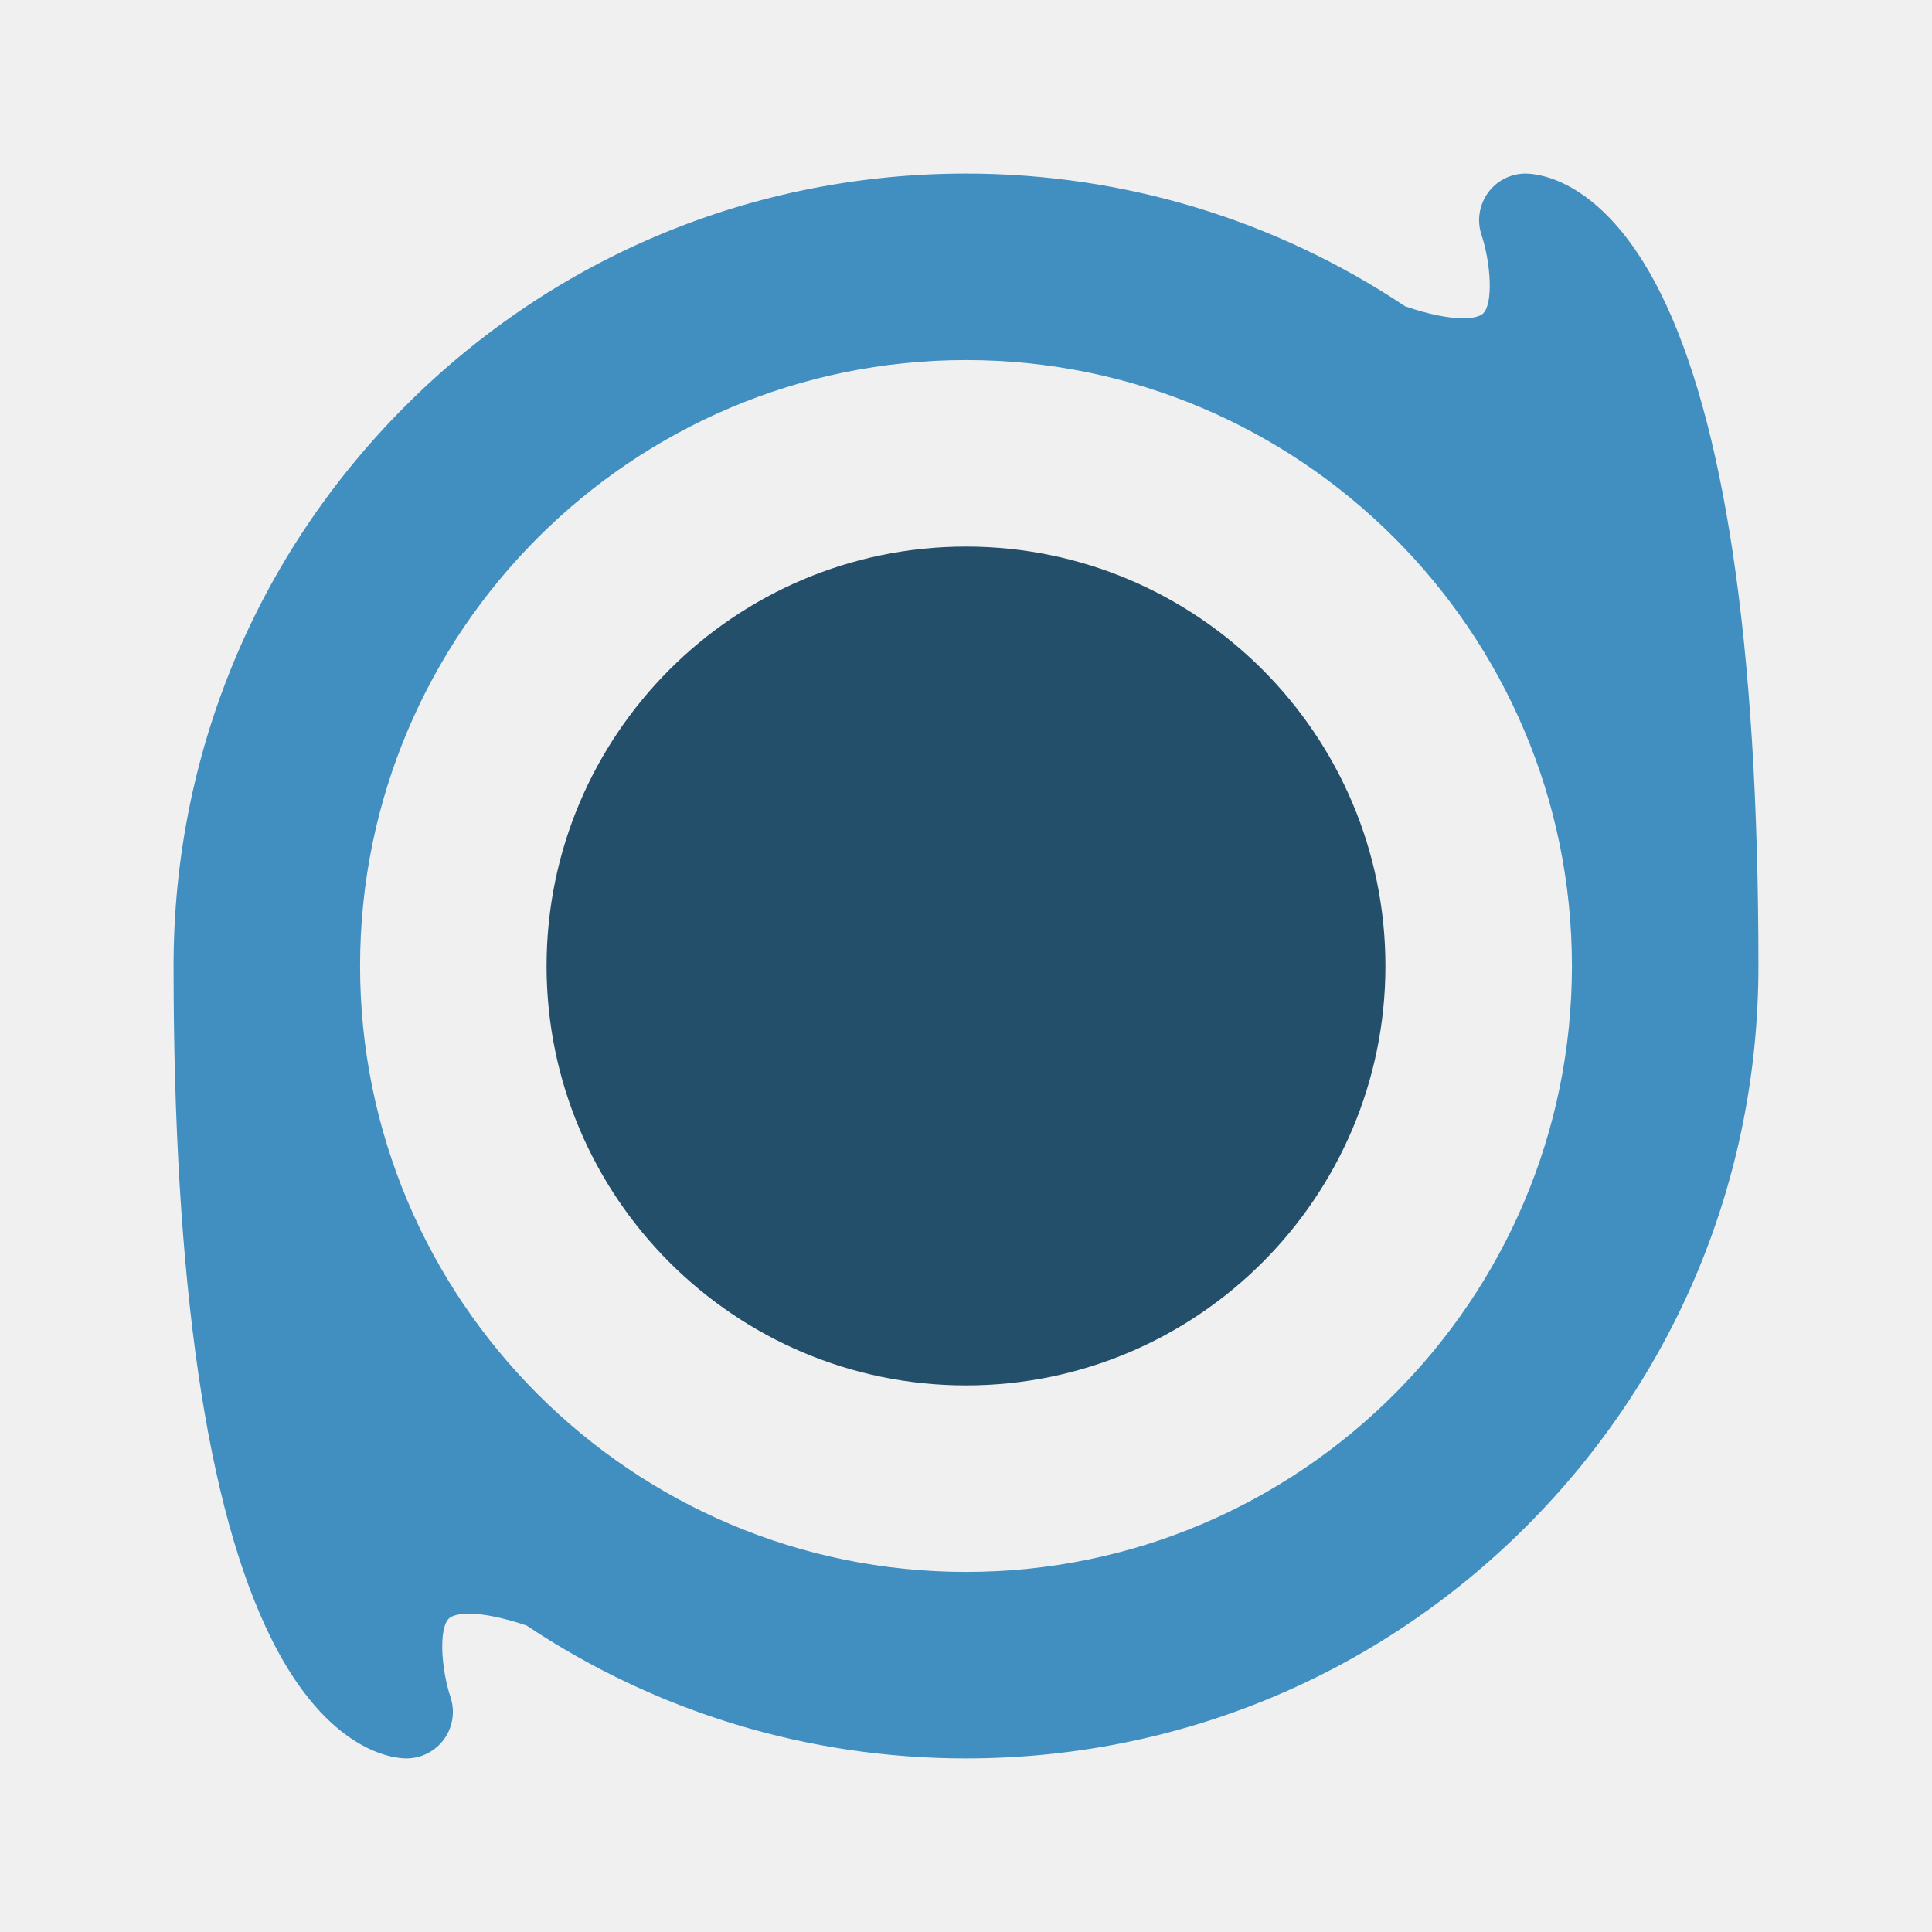
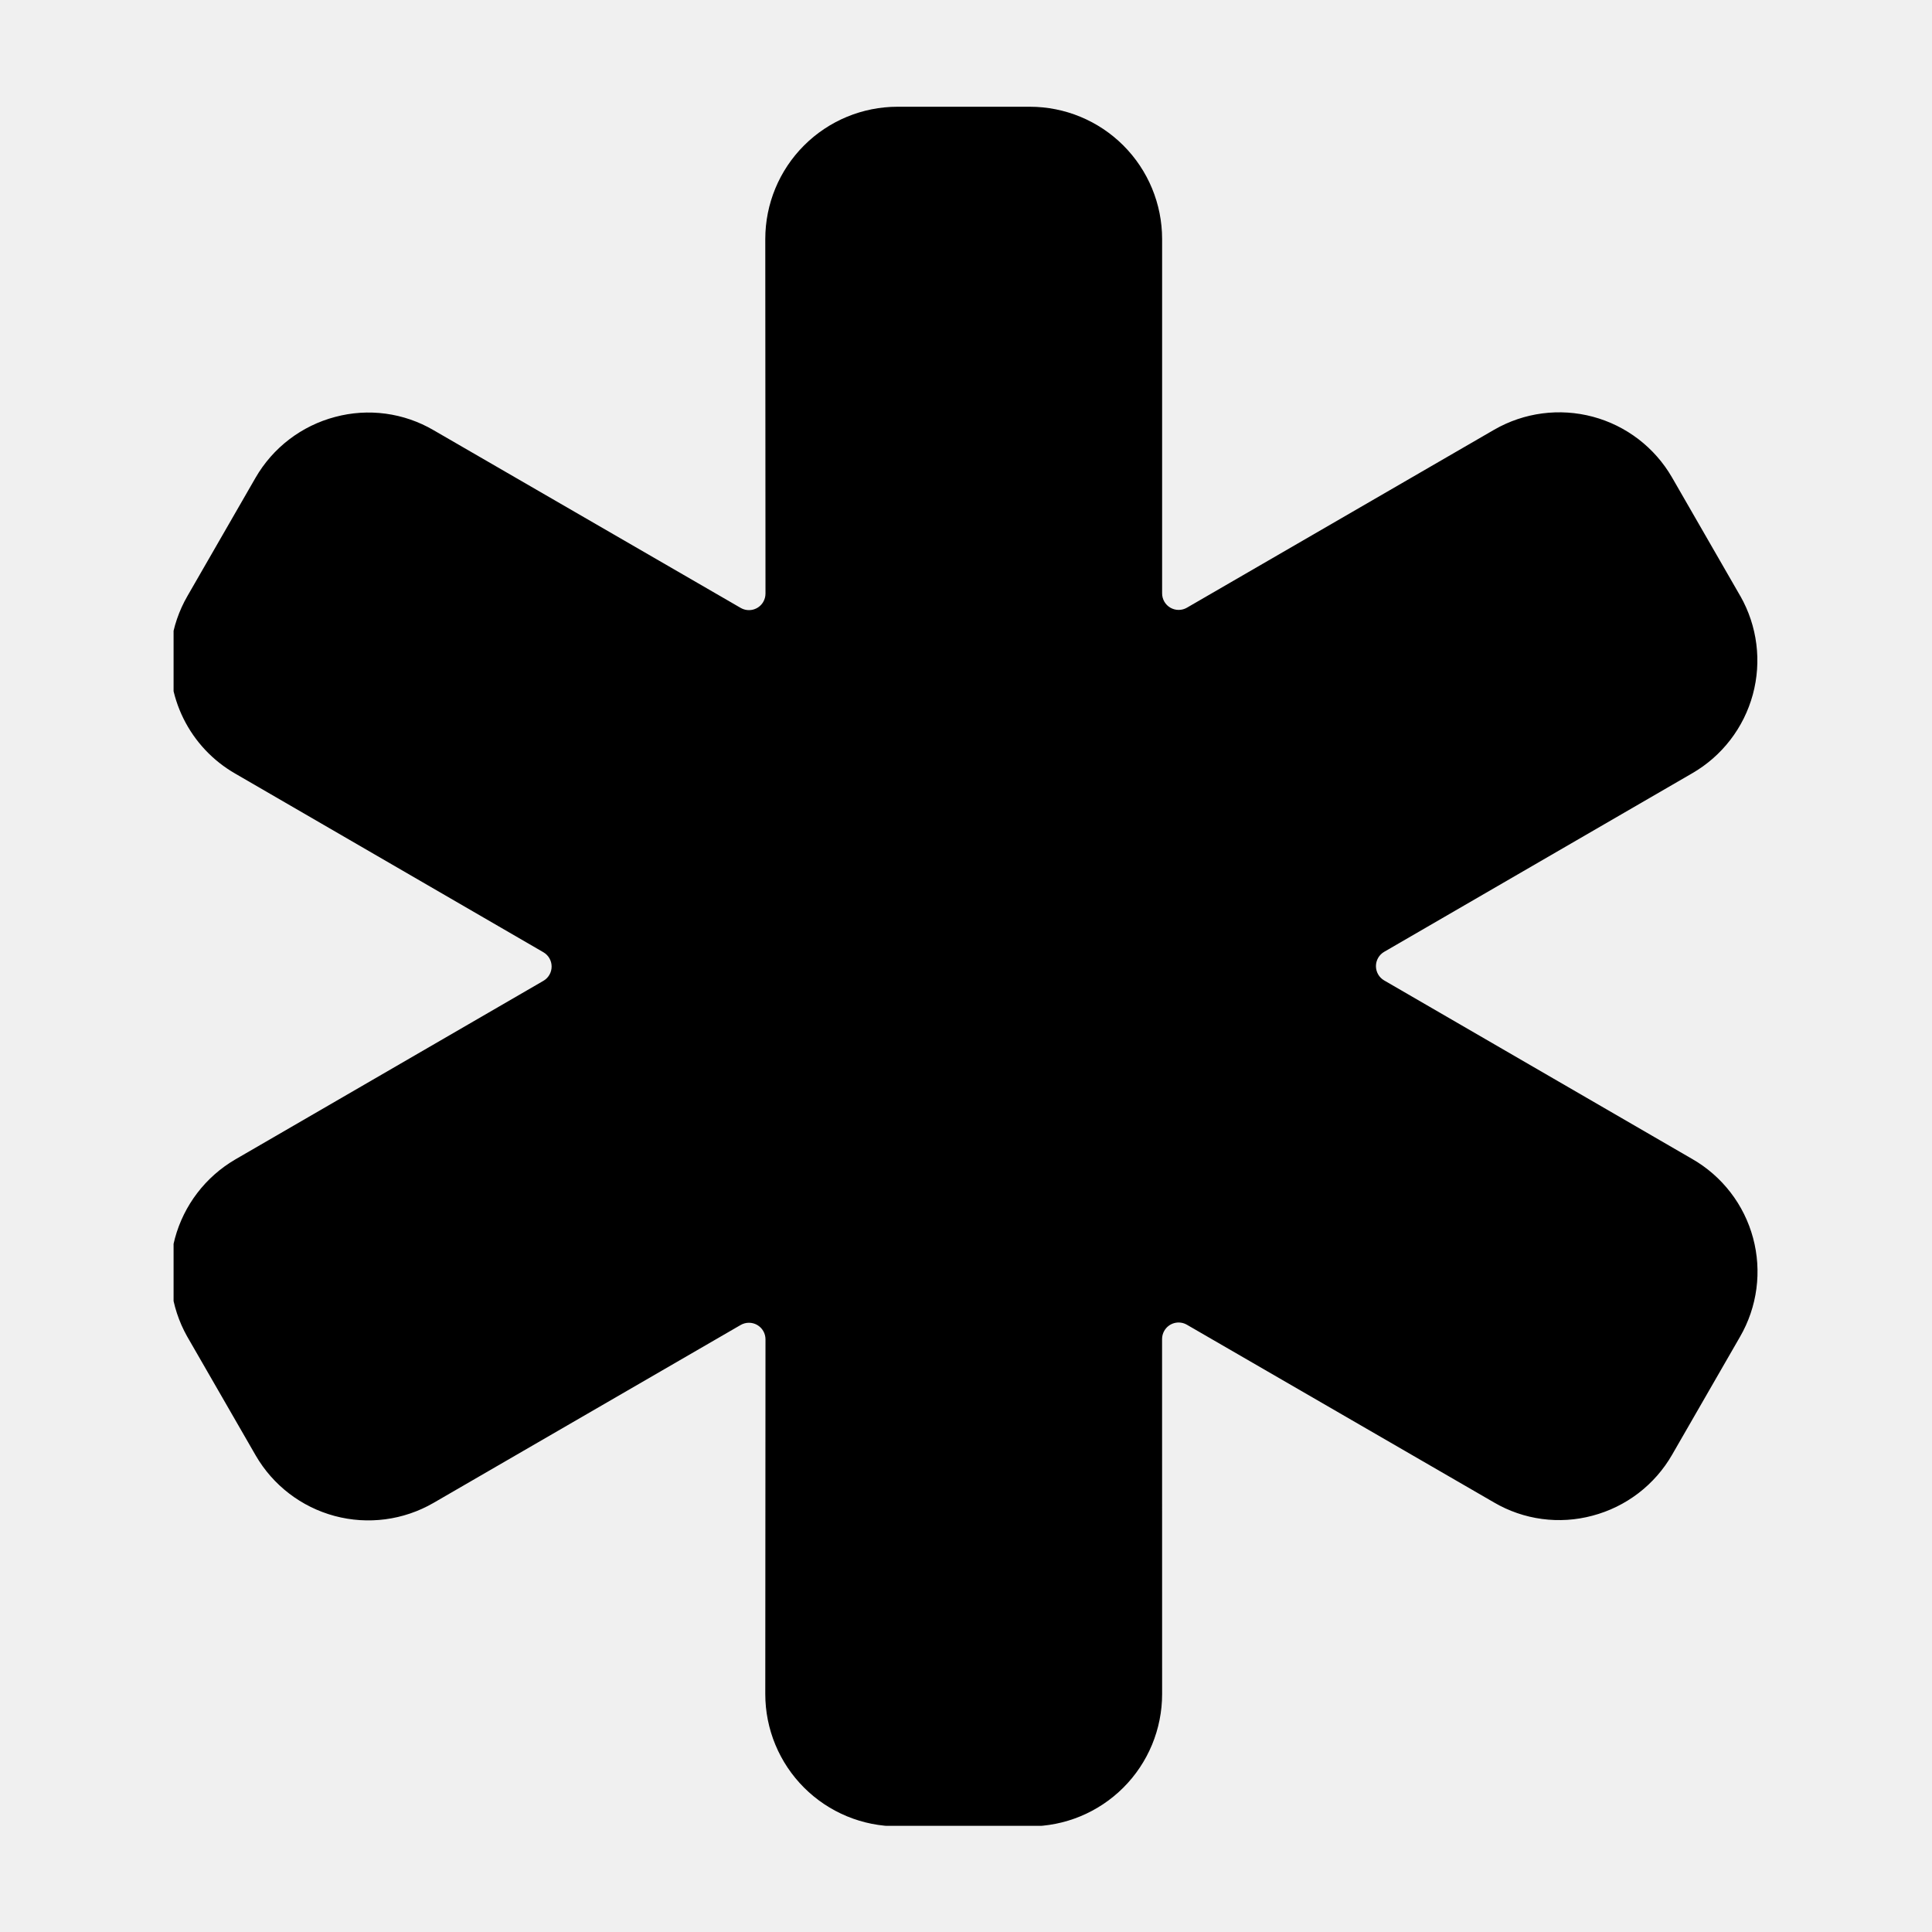
- <svg xmlns="http://www.w3.org/2000/svg" width="512px" height="512px" viewBox="0 0 512 512" version="1.1">
-   <g id="logomark" stroke="none" stroke-width="1" fill="none" fill-rule="evenodd">
-     <g transform="translate(46, 46)" fill-rule="nonzero">
-       <path d="M393.988,31.514 C402.448,48.435 408.865,71.49 413.208,100.483 C417.725,130.639 419.999,167.218 419.999,210 C419.999,266.092 398.155,318.828 358.492,358.492 C318.828,398.155 266.092,420 210,420 C168.316,420 128.096,407.83 93.576,384.792 C80.398,380.347 74.423,381.491 72.958,382.925 C70.209,385.618 70.936,396.353 73.396,403.791 C74.638,407.541 74.008,411.679 71.695,414.881 C69.382,418.084 65.678,420 61.728,420 C58.395,420 41.008,418.481 26.011,388.486 C8.751,353.966 0,293.915 0,210 C0,153.907 21.844,101.171 61.507,61.507 C101.171,21.844 153.907,0 210,0 C251.682,0 291.903,12.169 326.423,35.207 C339.602,39.652 345.576,38.508 347.041,37.074 C349.79,34.381 349.063,23.646 346.603,16.209 C345.36,12.453 345.992,8.329 348.304,5.118 C350.617,1.916 354.321,0 358.271,0 C361.604,0 378.991,1.519 393.988,31.514 Z M210,49.424 C121.458,49.424 49.424,121.458 49.424,210 C49.424,298.541 121.458,370.575 210,370.575 C298.541,370.575 370.575,298.541 370.575,210 C370.575,121.458 298.541,49.424 210,49.424 Z" id="Combined-Shape" fill="#418FC1" />
-       <path d="M210,321.152 C148.71,321.152 98.847,271.289 98.847,210 C98.847,148.71 148.71,98.847 210,98.847 C271.289,98.847 321.152,148.71 321.152,210 C321.152,271.289 271.289,321.152 210,321.152 Z" id="Path" fill="#244F6A" />
-     </g>
+ <svg xmlns="http://www.w3.org/2000/svg" width="512" height="512" viewBox="0 0 512 512" fill="none">
+   <g clip-path="url(#clip0_4_163)">
+     <path d="M272.917 484H237.862C228.565 484 219.649 480.307 213.075 473.733C206.501 467.159 202.807 458.242 202.807 448.945L202.862 354.933C202.863 354.163 202.661 353.407 202.277 352.74C201.893 352.073 201.34 351.518 200.675 351.132C200.008 350.748 199.252 350.545 198.482 350.545C197.712 350.545 196.956 350.747 196.289 351.131L114.853 398.302C106.933 402.874 97.521 404.113 88.687 401.747C79.853 399.38 72.321 393.602 67.748 385.682L49.673 354.308L49.607 354.199C45.157 346.282 43.99 336.936 46.358 328.168C48.726 319.401 54.44 311.912 62.27 307.313L144.003 259.934C144.667 259.549 145.219 258.997 145.602 258.331C145.985 257.666 146.187 256.912 146.186 256.144C146.187 255.376 145.985 254.622 145.602 253.956C145.219 253.291 144.667 252.738 144.003 252.353L62.347 205.018C56.425 201.623 51.648 196.544 48.621 190.425C45.595 184.307 44.457 177.426 45.352 170.659C45.946 166.166 47.422 161.835 49.695 157.914L67.704 126.638C69.98 122.684 73.017 119.221 76.641 116.449C80.264 113.678 84.402 111.652 88.814 110.491C93.175 109.32 97.725 109.027 102.201 109.629C106.677 110.231 110.988 111.715 114.886 113.996L196.289 161.101C196.788 161.39 197.339 161.577 197.91 161.653C198.481 161.728 199.061 161.69 199.618 161.541C200.174 161.391 200.696 161.133 201.152 160.782C201.609 160.431 201.991 159.993 202.278 159.493C202.662 158.826 202.863 158.07 202.862 157.3L202.807 63.342C202.808 54.045 206.501 45.129 213.075 38.555C219.649 31.981 228.565 28.288 237.862 28.288H272.917C282.214 28.288 291.13 31.981 297.704 38.555C304.278 45.129 307.972 54.045 307.972 63.342V157.245C307.97 158.015 308.172 158.772 308.556 159.439C308.941 160.106 309.494 160.66 310.161 161.044C310.827 161.43 311.583 161.634 312.352 161.634C313.122 161.635 313.878 161.432 314.545 161.047L395.981 113.876C403.903 109.312 413.312 108.078 422.144 110.444C430.975 112.81 438.507 118.583 443.086 126.496L461.15 157.87L461.216 157.968C465.717 165.893 466.902 175.276 464.514 184.071C462.125 192.866 456.356 200.361 448.465 204.92L366.82 252.244C366.156 252.629 365.605 253.182 365.222 253.847C364.84 254.513 364.638 255.267 364.638 256.034C364.638 256.802 364.84 257.556 365.222 258.221C365.605 258.886 366.156 259.439 366.82 259.824L448.465 307.148C452.396 309.403 455.843 312.412 458.609 316.003C461.375 319.593 463.404 323.694 464.581 328.071C465.758 332.447 466.059 337.013 465.466 341.506C464.874 346 463.399 350.331 461.128 354.253L443.119 385.529C440.844 389.483 437.806 392.946 434.183 395.718C430.559 398.49 426.421 400.515 422.009 401.676C417.648 402.847 413.097 403.14 408.622 402.538C404.146 401.936 399.835 400.452 395.937 398.17L314.534 351.066C314.036 350.778 313.486 350.591 312.916 350.515C312.345 350.44 311.766 350.478 311.21 350.626C310.655 350.775 310.134 351.031 309.677 351.381C309.221 351.731 308.838 352.168 308.55 352.666C308.165 353.332 307.962 354.087 307.961 354.856L307.972 448.945C307.972 453.549 307.065 458.107 305.304 462.36C303.542 466.613 300.96 470.478 297.705 473.733C294.45 476.988 290.585 479.57 286.332 481.332C282.079 483.093 277.521 484 272.917 484Z" fill="black" />
  </g>
+   <defs>
+     <clipPath id="clip0_4_163">
+       <rect width="421" height="455.712" fill="white" transform="translate(46 28.1437)" />
+     </clipPath>
+   </defs>
</svg>
